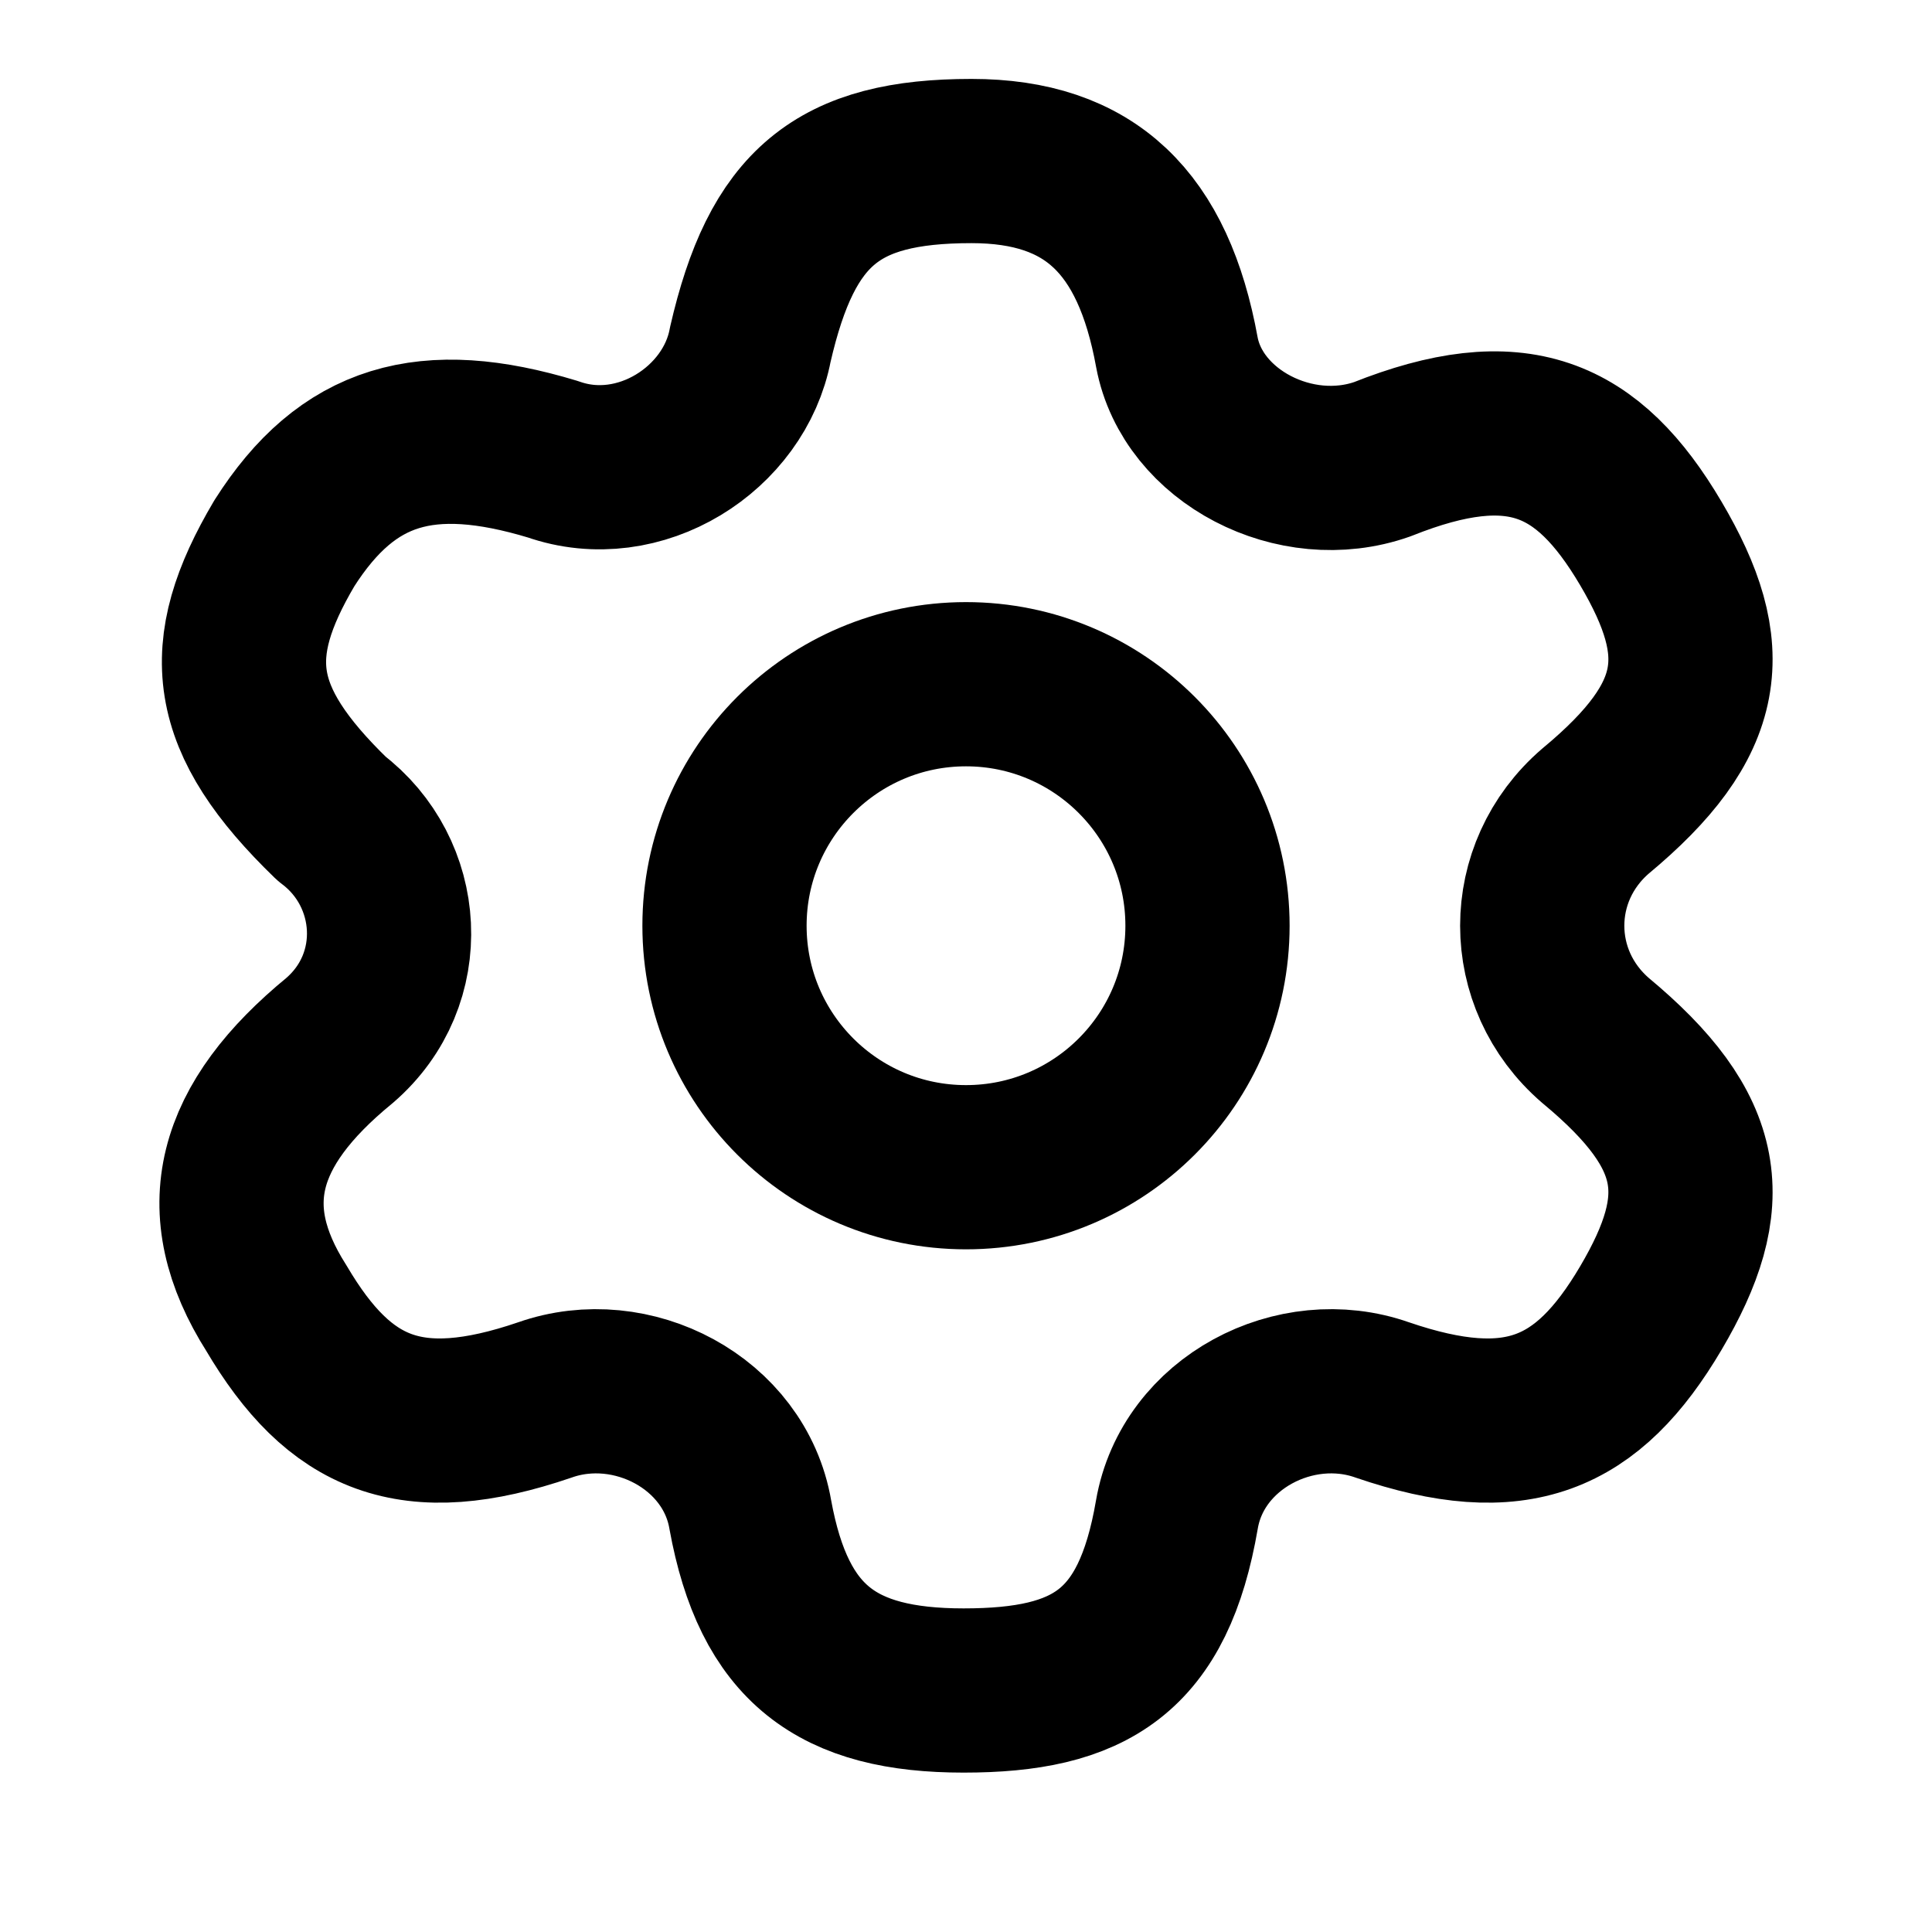
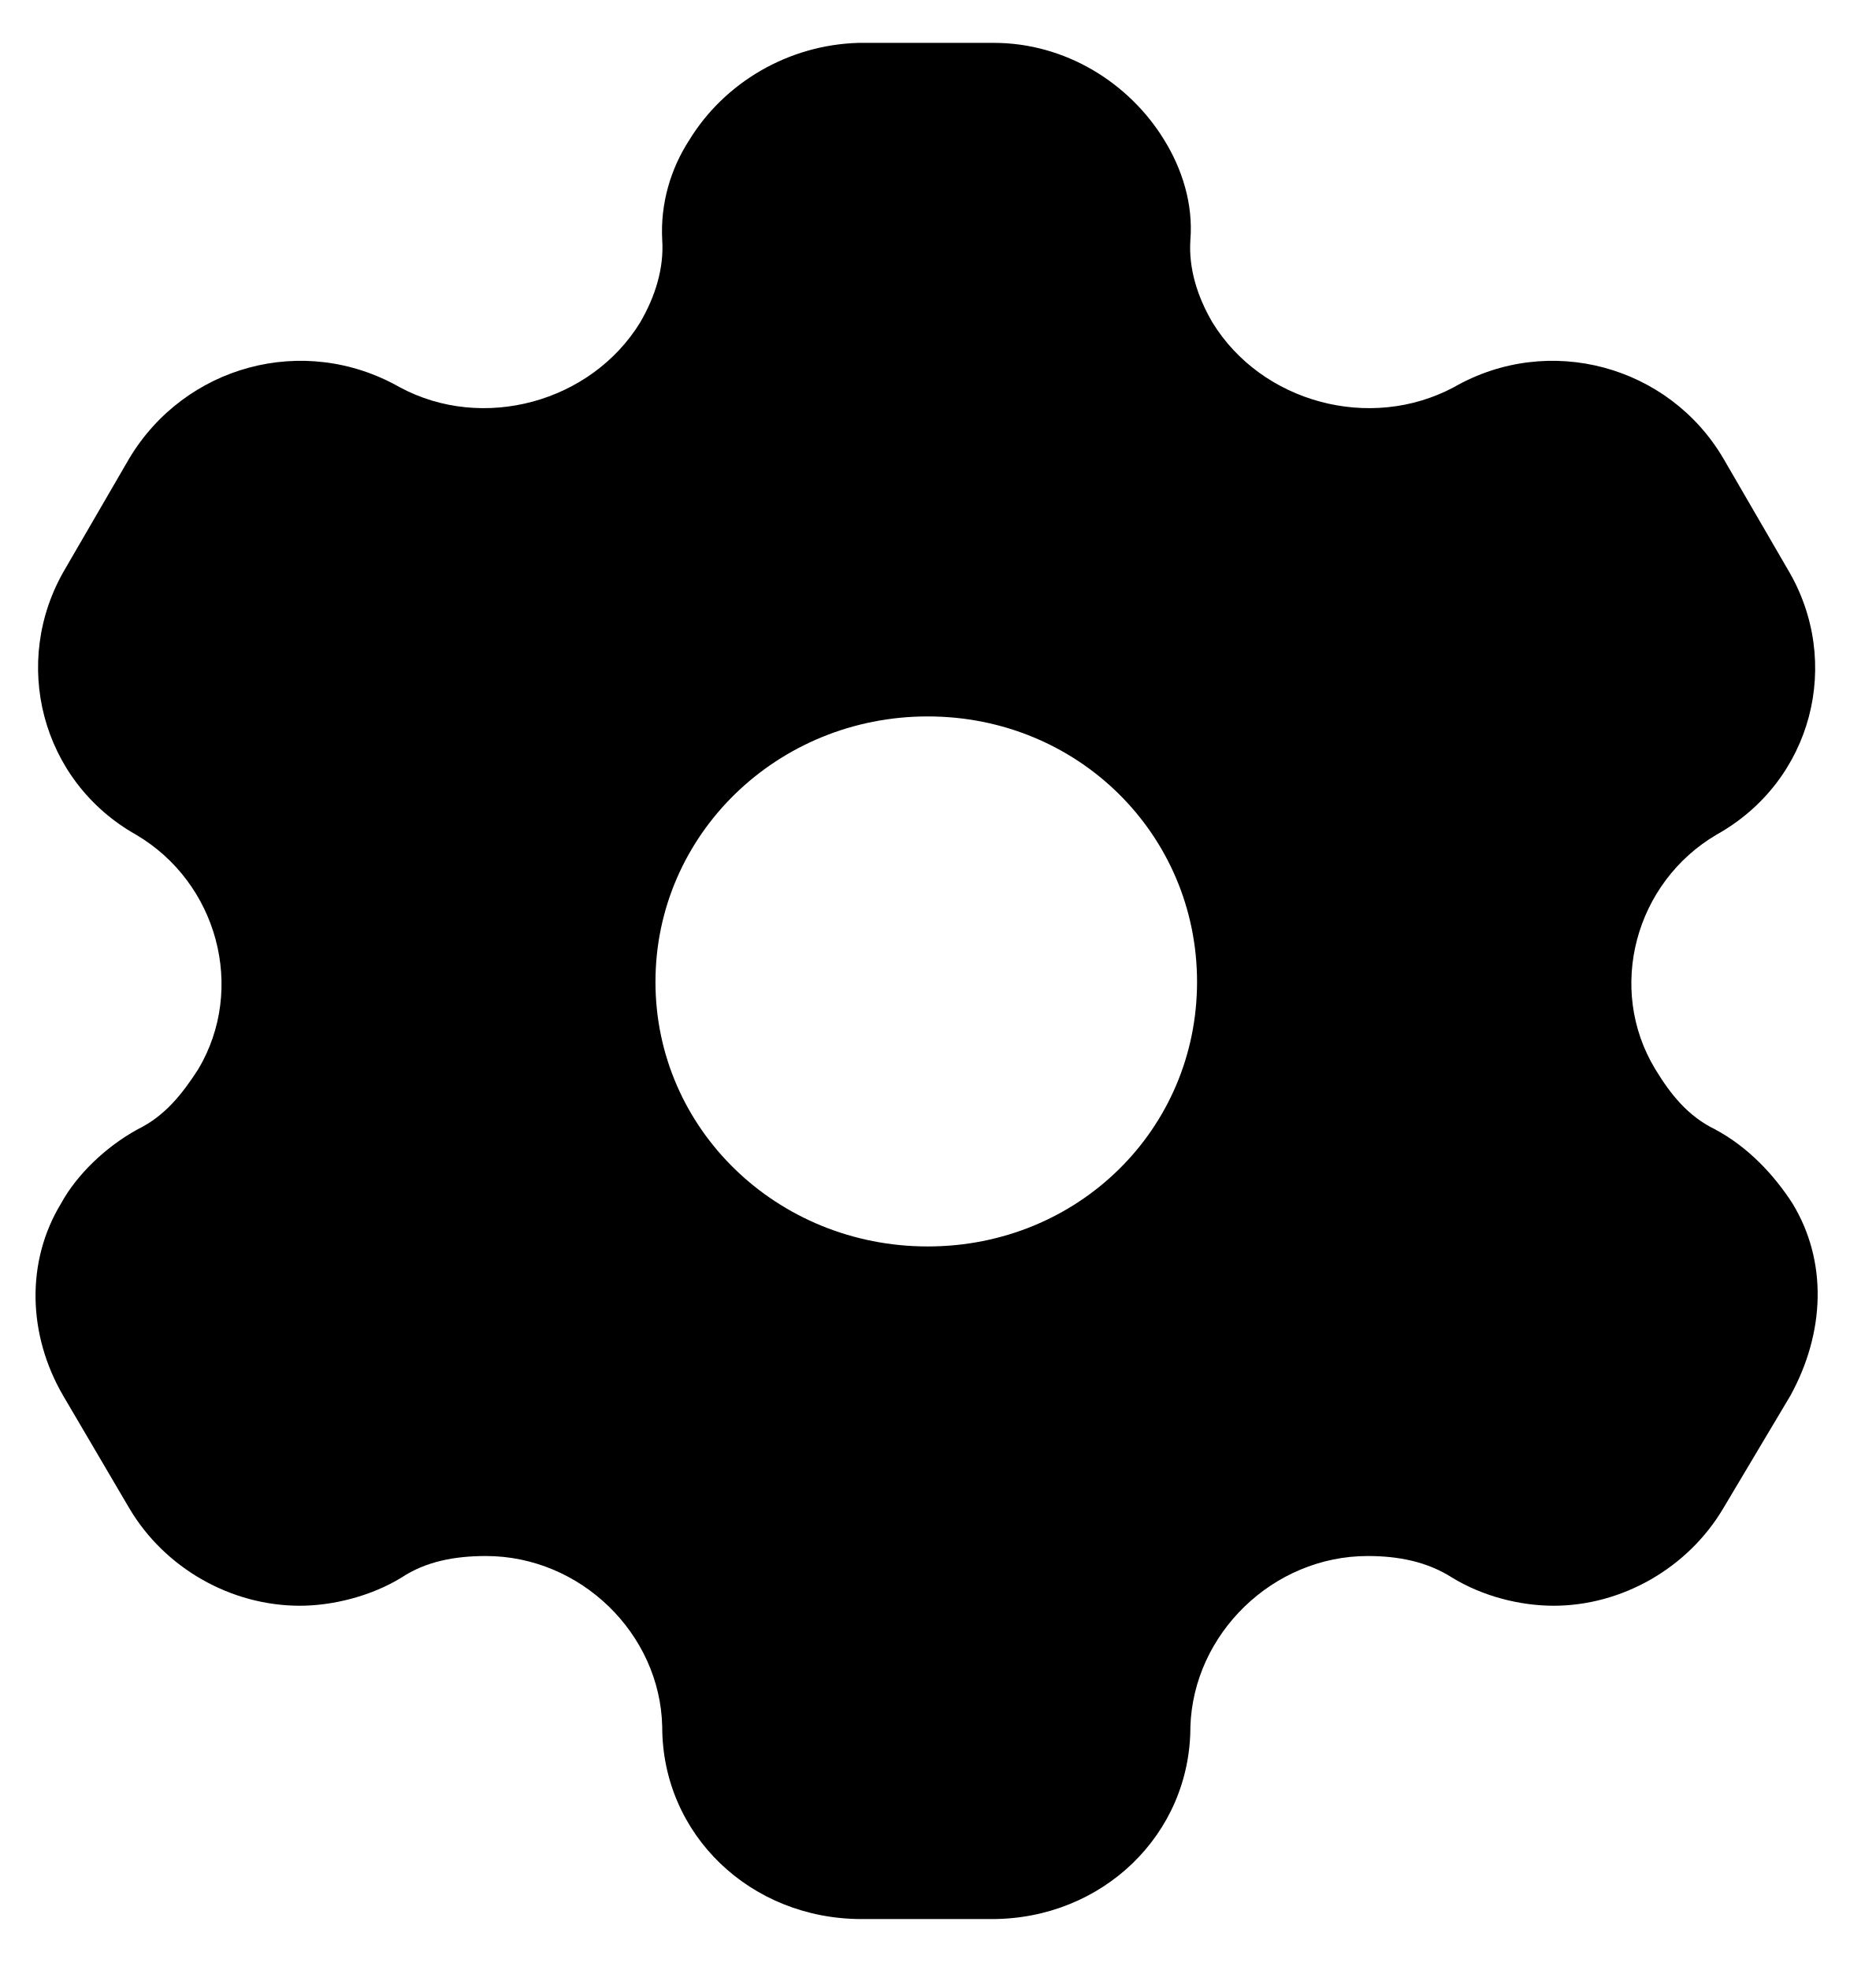
- <svg xmlns="http://www.w3.org/2000/svg" width="20" height="20" viewBox="0 0 20 20" fill="none">
-   <path d="M10 12.083C11.381 12.083 12.5 10.964 12.5 9.583C12.5 8.203 11.381 7.083 10 7.083C8.619 7.083 7.5 8.203 7.5 9.583C7.5 10.964 8.619 12.083 10 12.083Z" stroke="currentColor" stroke-width="1.7" stroke-linecap="round" stroke-linejoin="round" />
-   <path d="M17.089 13.542C16.435 14.65 15.699 14.967 14.309 14.492C13.409 14.175 12.346 14.729 12.183 15.679C11.938 17.104 11.283 17.5 9.975 17.5C8.667 17.5 8.012 17.025 7.767 15.679C7.604 14.729 6.541 14.175 5.641 14.492C4.251 14.967 3.515 14.65 2.861 13.542C2.207 12.512 2.452 11.642 3.515 10.771C4.251 10.137 4.169 9.029 3.433 8.475C2.37 7.446 2.288 6.733 2.943 5.625C3.597 4.596 4.415 4.358 5.723 4.754C6.622 5.071 7.604 4.437 7.767 3.567C8.094 2.142 8.667 1.667 10.057 1.667C11.283 1.667 11.938 2.3 12.183 3.646C12.346 4.517 13.409 5.071 14.309 4.754C15.699 4.2 16.435 4.517 17.089 5.625C17.743 6.733 17.661 7.446 16.517 8.396C15.781 9.029 15.781 10.137 16.517 10.771C17.661 11.721 17.743 12.433 17.089 13.542Z" stroke="currentColor" stroke-width="1.7" stroke-linecap="round" stroke-linejoin="round" />
+ <svg xmlns="http://www.w3.org/2000/svg" width="20" height="21" viewBox="0 0 20 21" fill="none">
+   <path fill-rule="evenodd" clip-rule="evenodd" d="M18.281 12.037C18.639 12.227 18.915 12.527 19.109 12.827C19.487 13.447 19.456 14.207 19.088 14.877L18.373 16.077C17.995 16.717 17.29 17.117 16.564 17.117C16.206 17.117 15.808 17.017 15.481 16.817C15.215 16.647 14.909 16.587 14.582 16.587C13.57 16.587 12.722 17.417 12.691 18.407C12.691 19.557 11.751 20.457 10.575 20.457H9.186C8 20.457 7.06 19.557 7.06 18.407C7.039 17.417 6.191 16.587 5.18 16.587C4.842 16.587 4.536 16.647 4.28 16.817C3.953 17.017 3.544 17.117 3.197 17.117C2.461 17.117 1.756 16.717 1.378 16.077L0.673 14.877C0.295 14.227 0.274 13.447 0.652 12.827C0.816 12.527 1.122 12.227 1.47 12.037C1.756 11.897 1.94 11.667 2.114 11.397C2.625 10.537 2.318 9.407 1.449 8.897C0.438 8.327 0.111 7.057 0.693 6.067L1.378 4.887C1.971 3.897 3.238 3.547 4.26 4.127C5.149 4.607 6.304 4.287 6.825 3.437C6.988 3.157 7.08 2.857 7.06 2.557C7.039 2.167 7.152 1.797 7.346 1.497C7.724 0.877 8.409 0.477 9.155 0.457H10.596C11.352 0.457 12.037 0.877 12.415 1.497C12.599 1.797 12.722 2.167 12.691 2.557C12.671 2.857 12.762 3.157 12.926 3.437C13.447 4.287 14.602 4.607 15.501 4.127C16.513 3.547 17.791 3.897 18.373 4.887L19.058 6.067C19.65 7.057 19.323 8.327 18.301 8.897C17.433 9.407 17.126 10.537 17.647 11.397C17.811 11.667 17.995 11.897 18.281 12.037ZM6.988 10.467C6.988 12.037 8.286 13.287 9.891 13.287C11.495 13.287 12.762 12.037 12.762 10.467C12.762 8.897 11.495 7.637 9.891 7.637C8.286 7.637 6.988 8.897 6.988 10.467Z" fill="currentColor" />
</svg>
